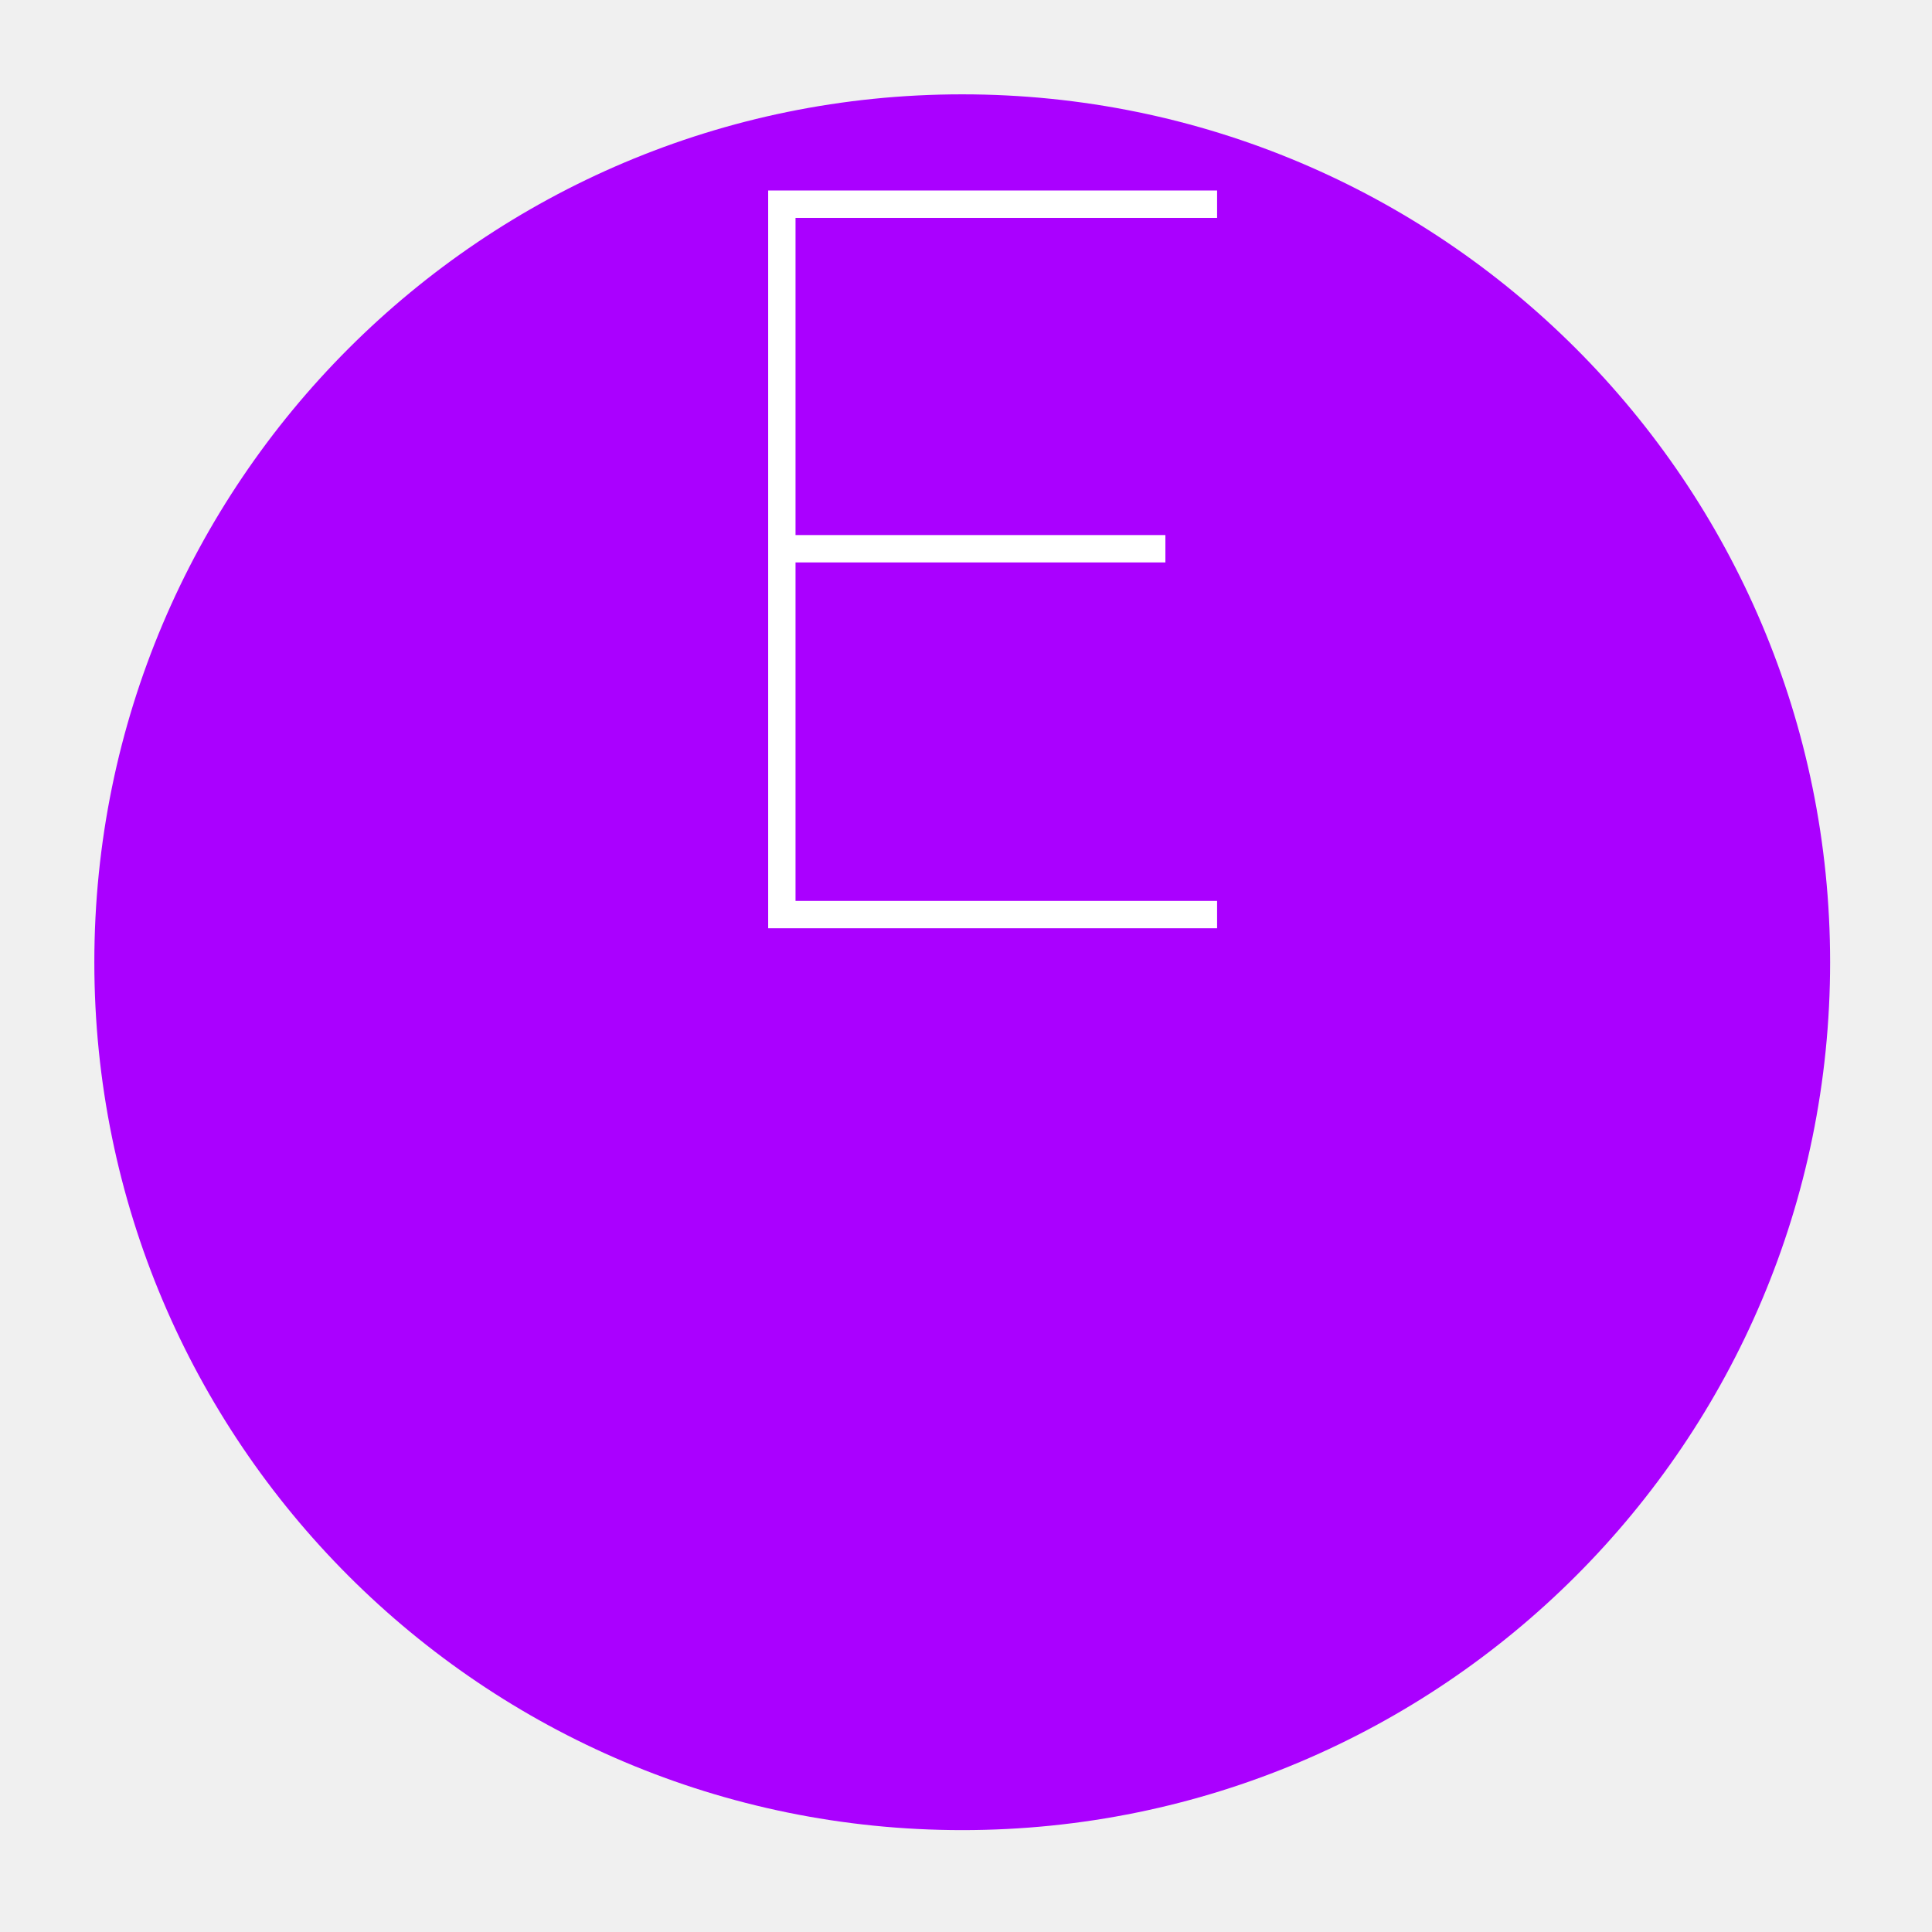
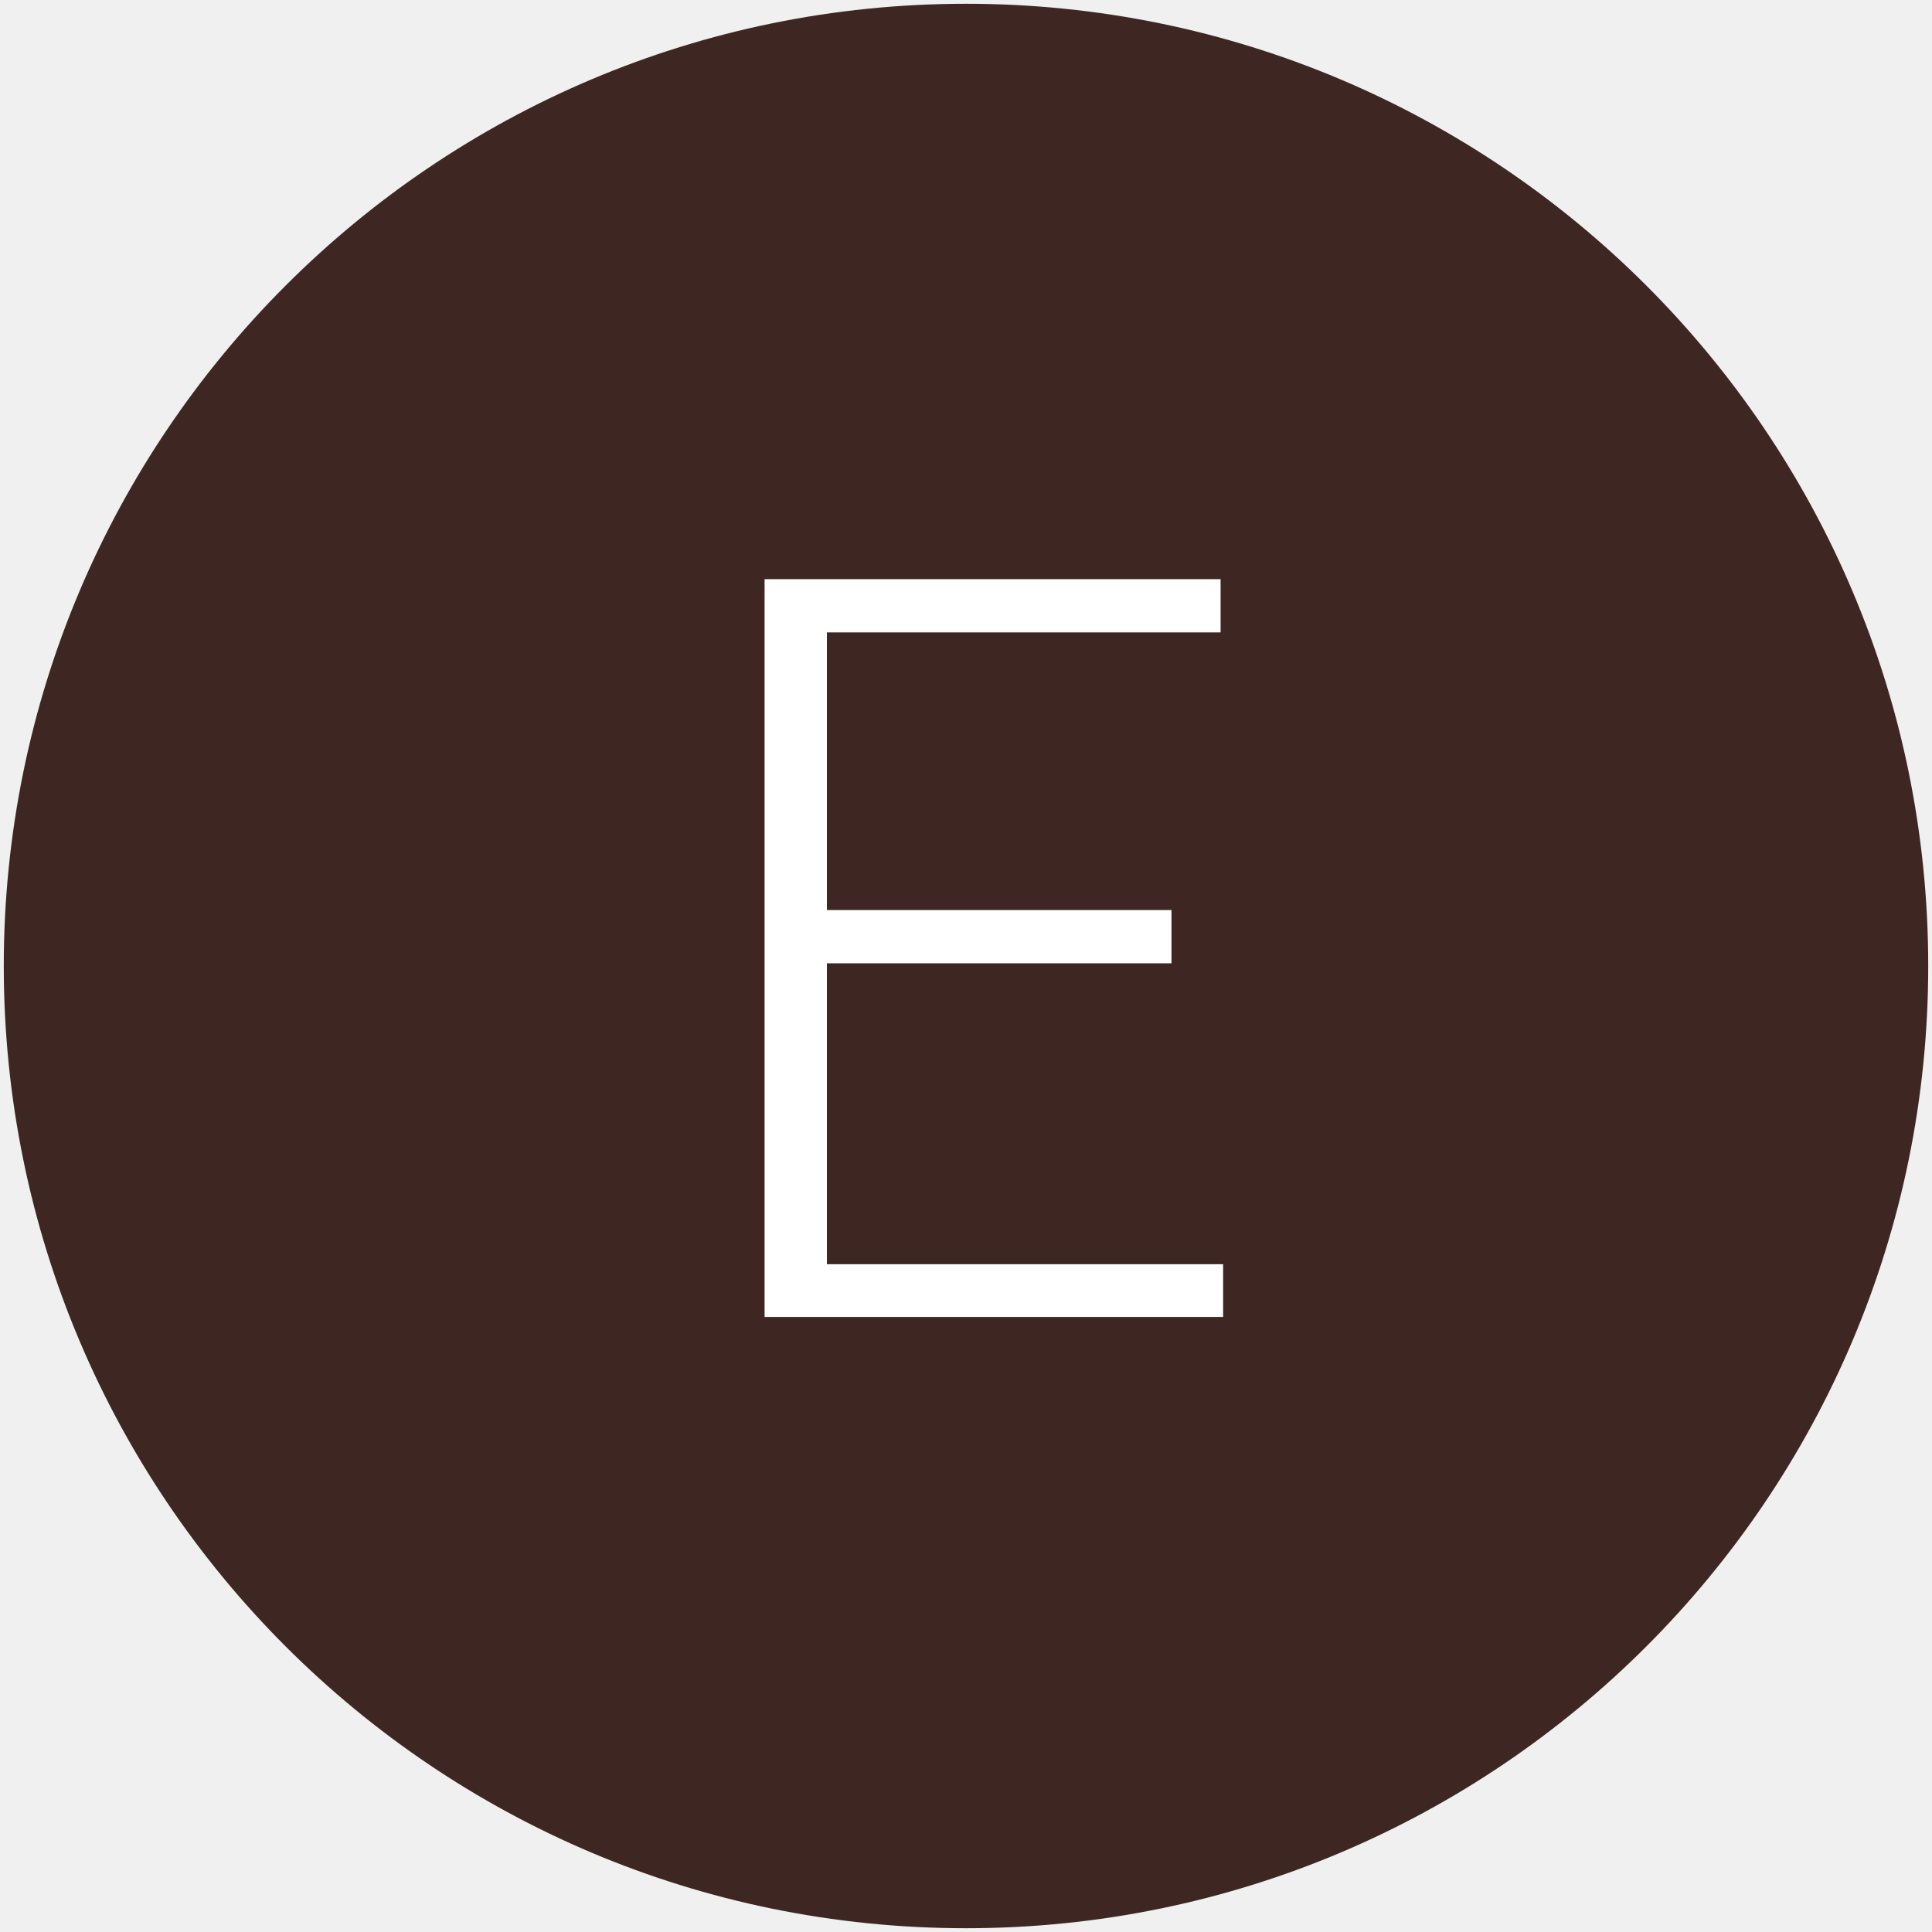
- <svg xmlns="http://www.w3.org/2000/svg" width="532" height="532" viewBox="0 0 512 512">
-   <circle cx="255" cy="255" r="230" fill="#aa00ff" />
-   <text x="255" y="246" alignment-baseline="central" text-anchor="middle" fill="#fff" font-size="275" font-weight="100" font-family="Roboto">E</text>
+ <svg xmlns="http://www.w3.org/2000/svg" width="512" height="512">
+   <g>
+     <rect fill="none" id="canvas_background" height="514" width="514" y="-1" x="-1" />
+   </g>
+   <g>
+     <circle stroke="null" id="svg_1" fill="#3e2723" r="255" cy="256" cx="256" />
+     <text id="svg_2" font-family="Roboto" font-weight="300" font-size="275" fill="#fff" text-anchor="middle" y="349" x="256">E</text>
+   </g>
</svg>
